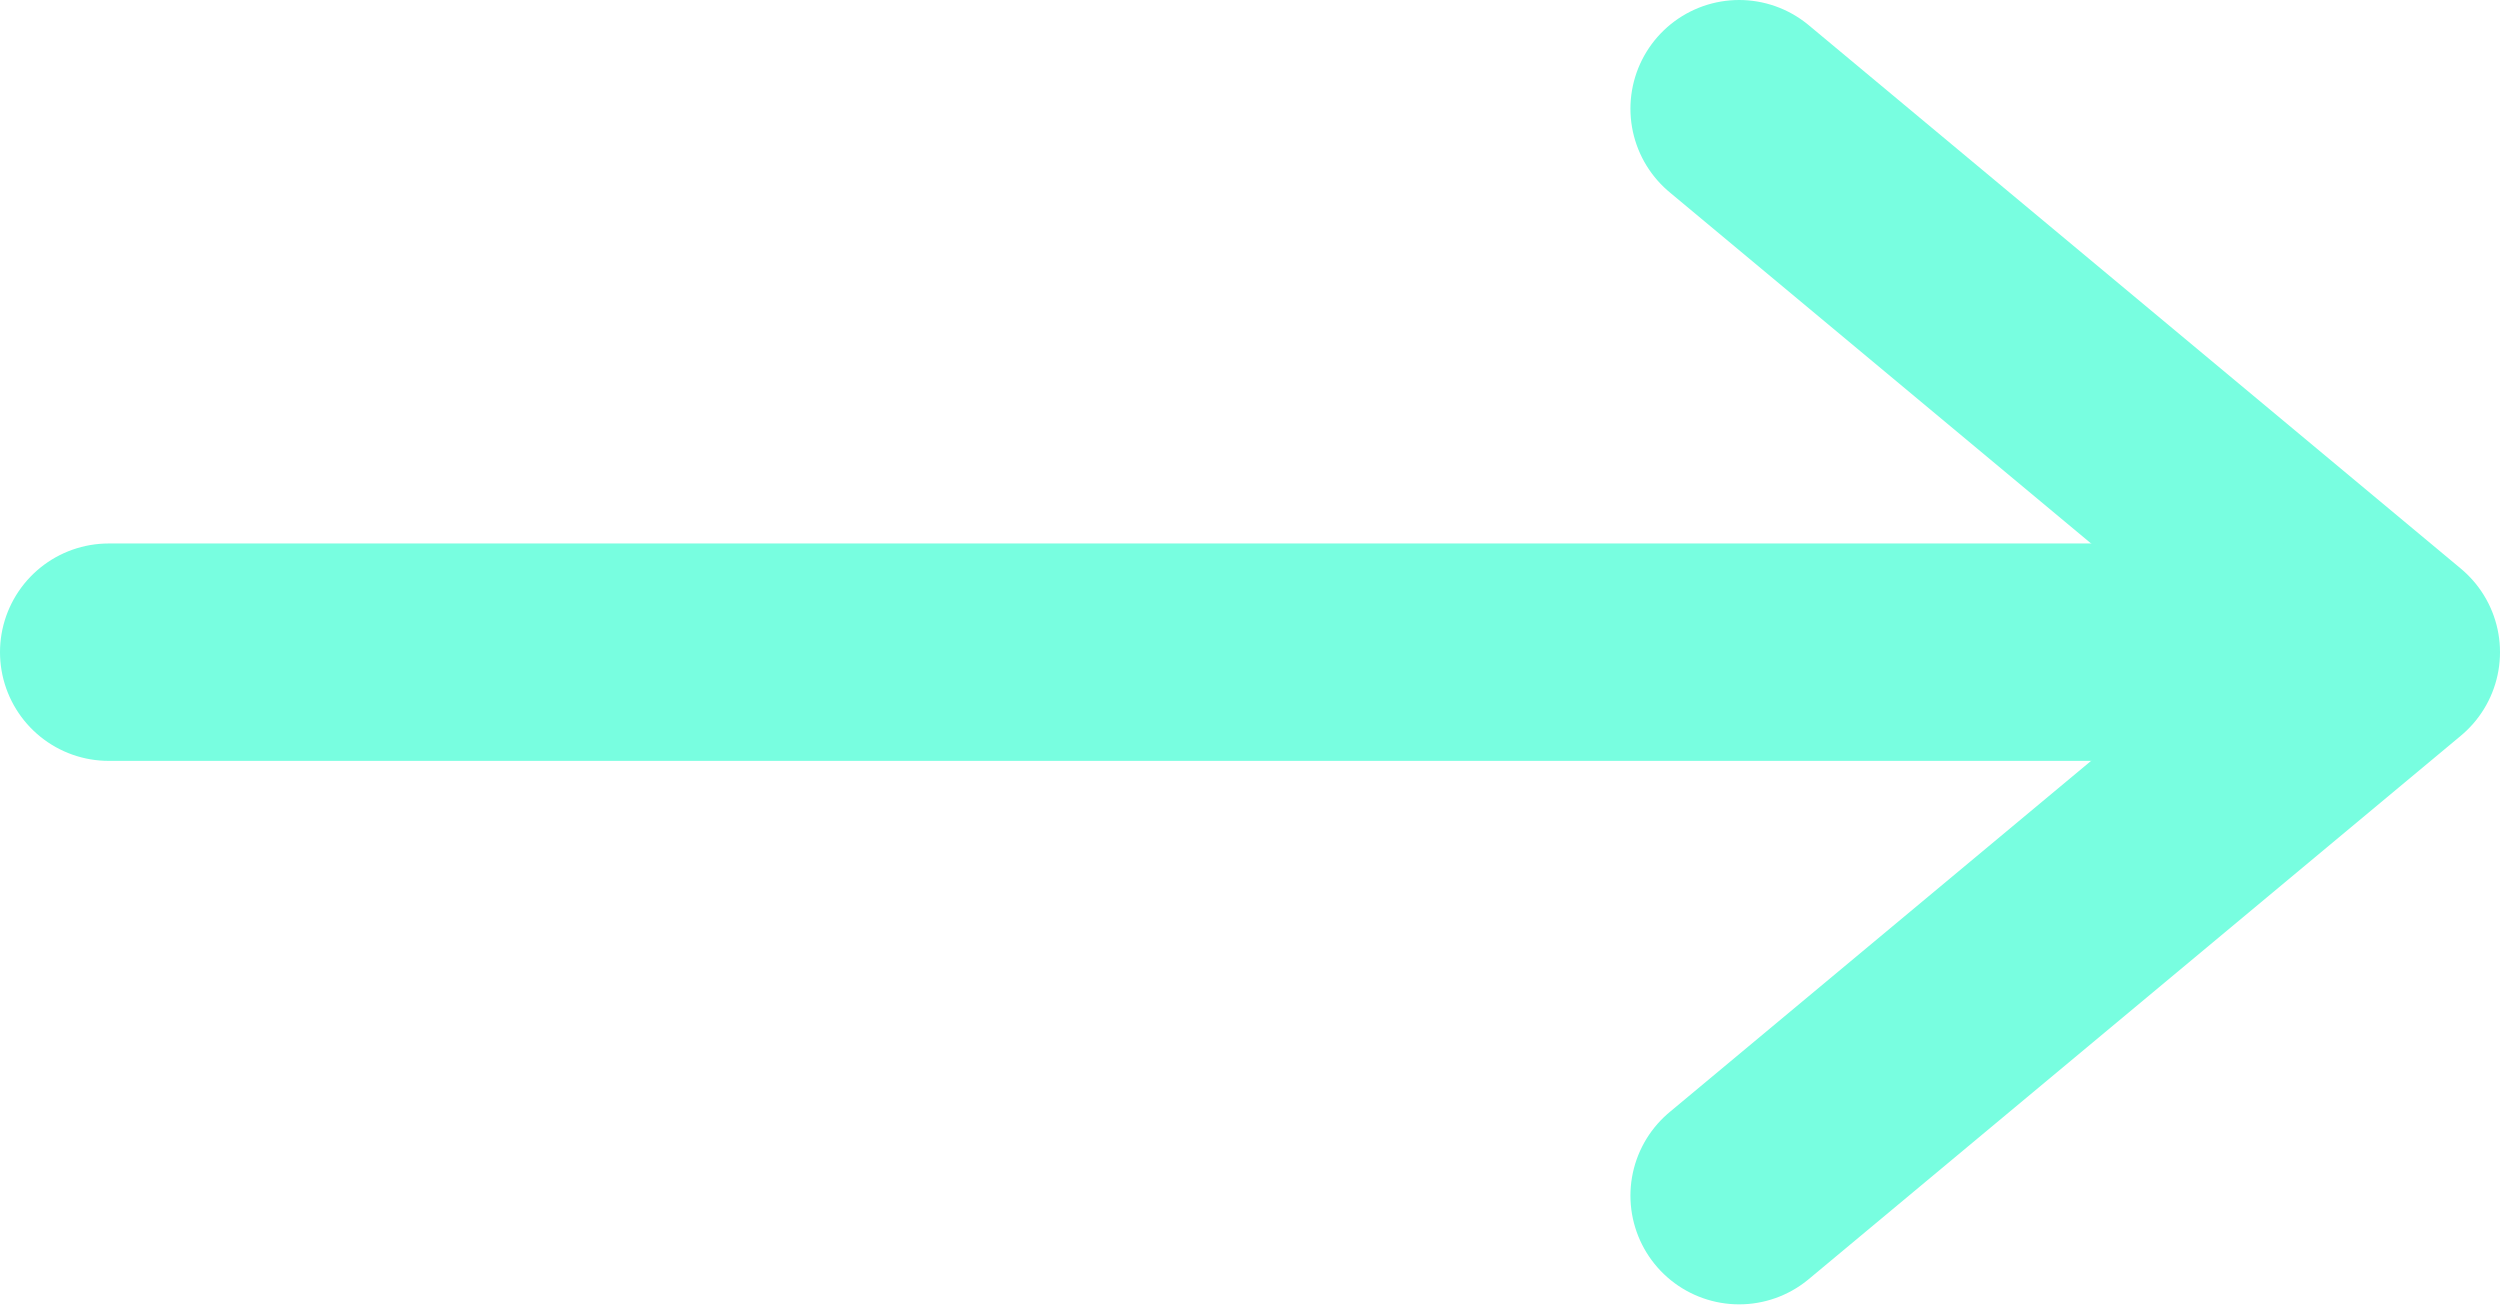
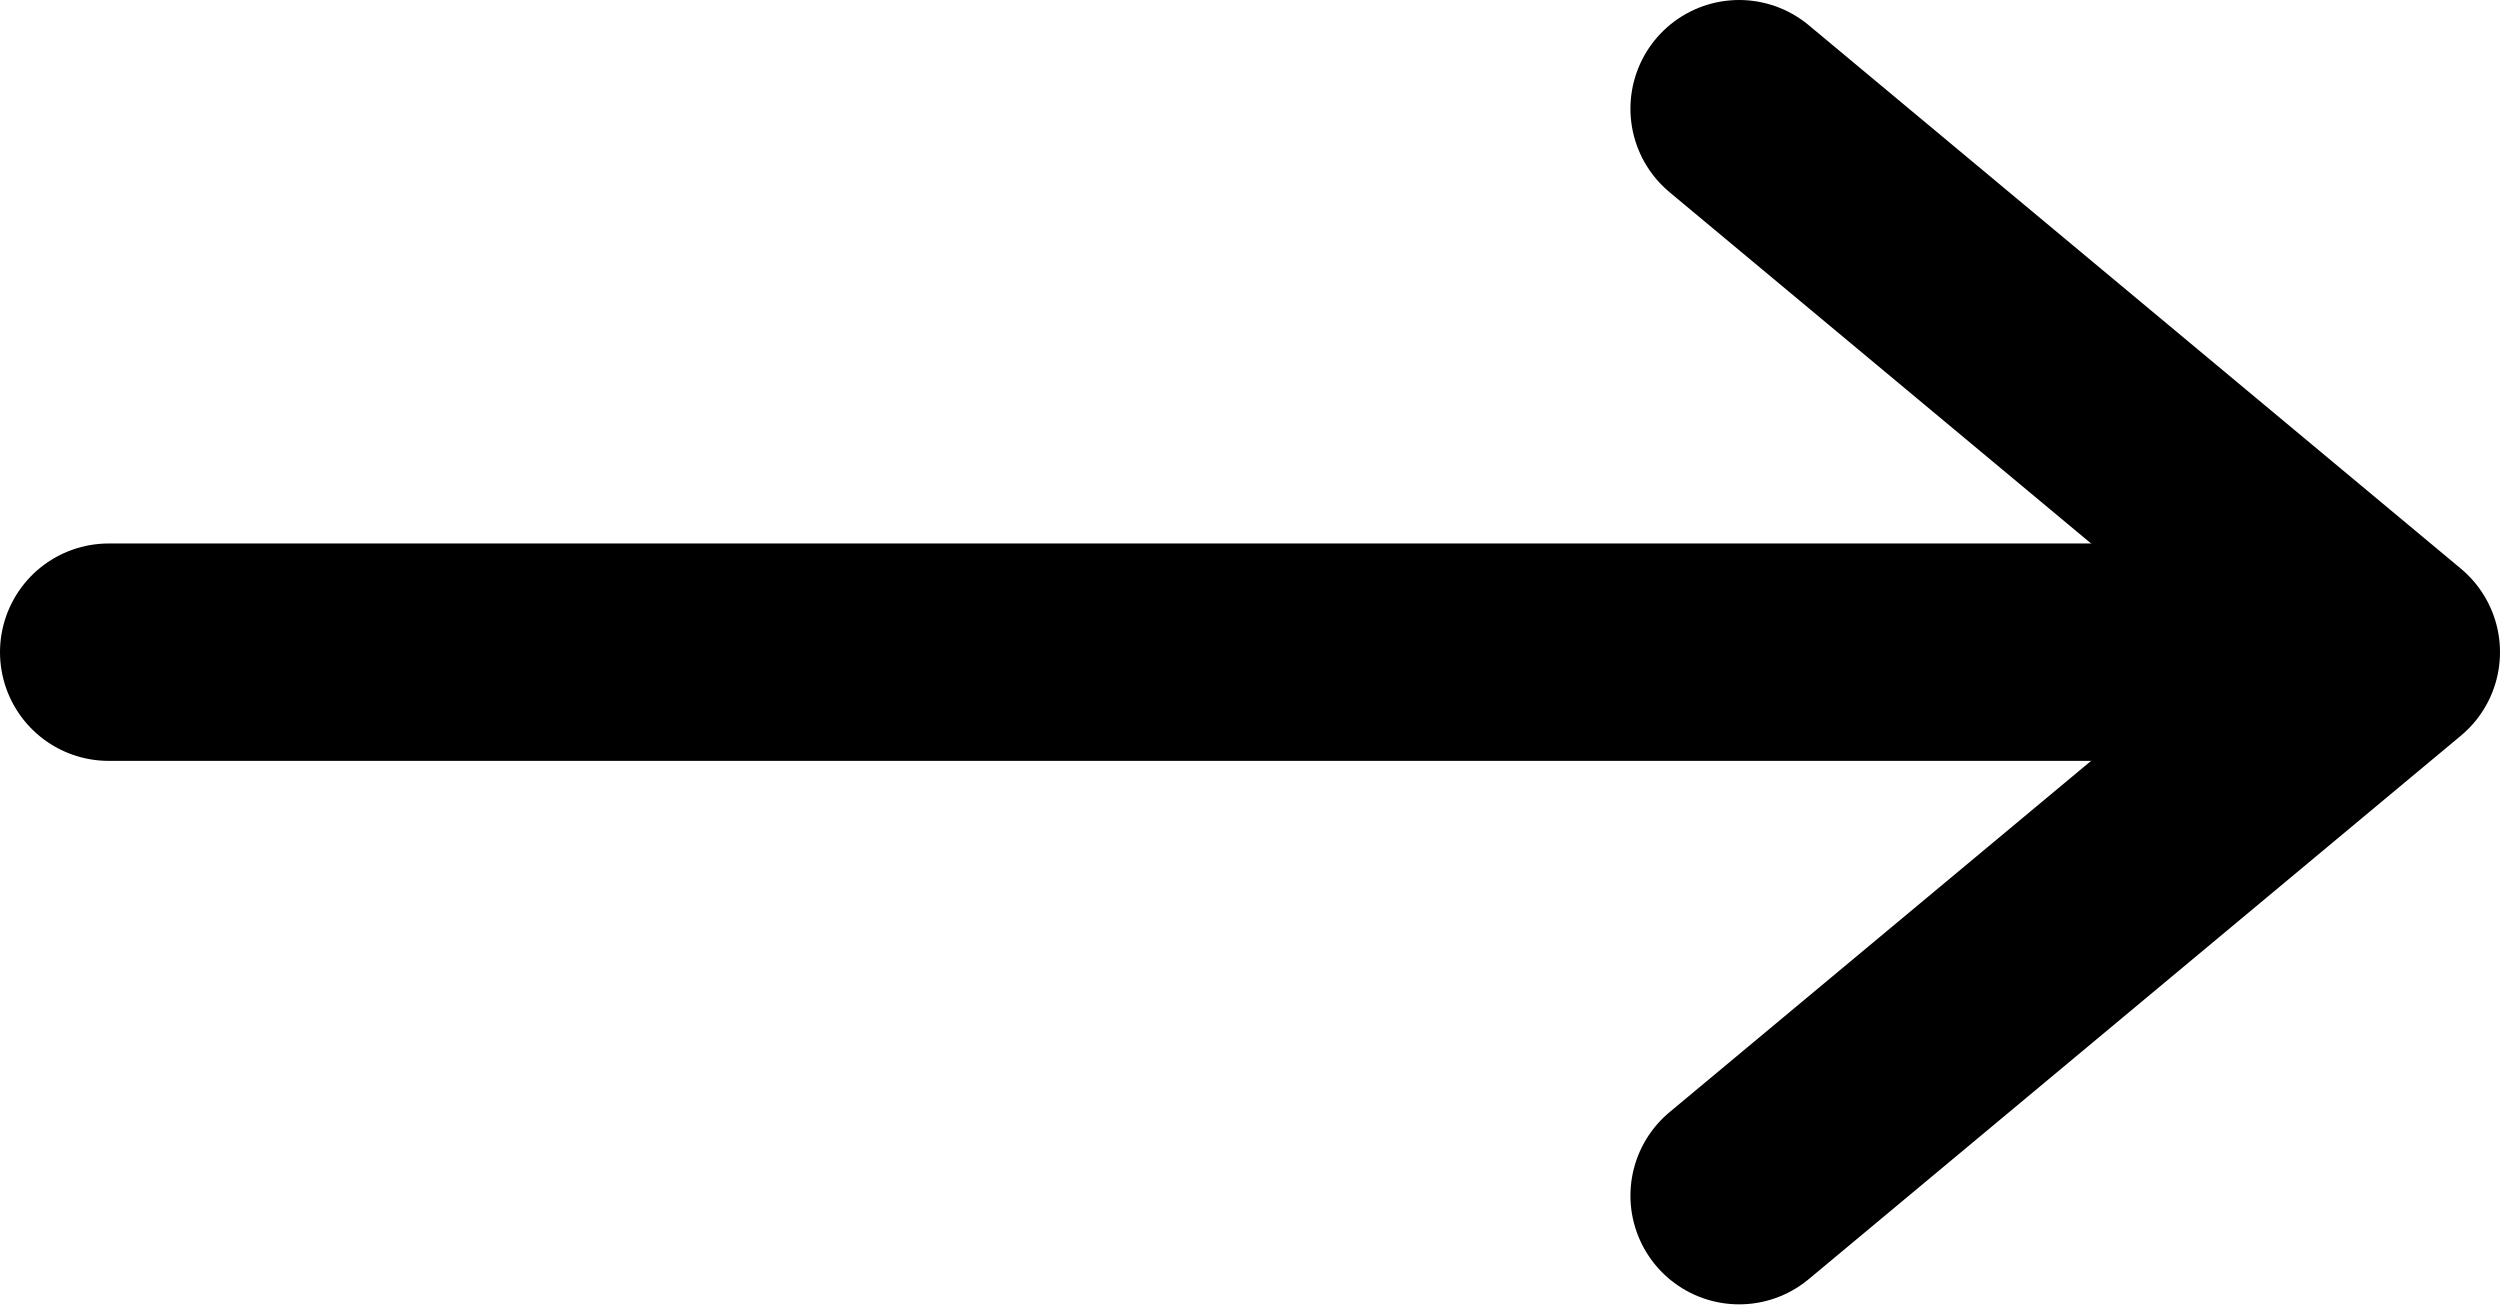
<svg xmlns="http://www.w3.org/2000/svg" width="23" height="12" viewBox="0 0 23 12">
-   <g fill="none" fill-rule="evenodd" stroke="#78FEE0" stroke-linecap="round" stroke-linejoin="round" stroke-width="2" transform="translate(1 1)">
+   <g fill="none" fill-rule="evenodd" stroke="currentColor" stroke-linecap="round" stroke-linejoin="round" stroke-width="2" transform="translate(1 1)">
    <polyline points="15 0 21 5 15 10" />
    <path d="M20,5 L0,5" />
  </g>
</svg>
